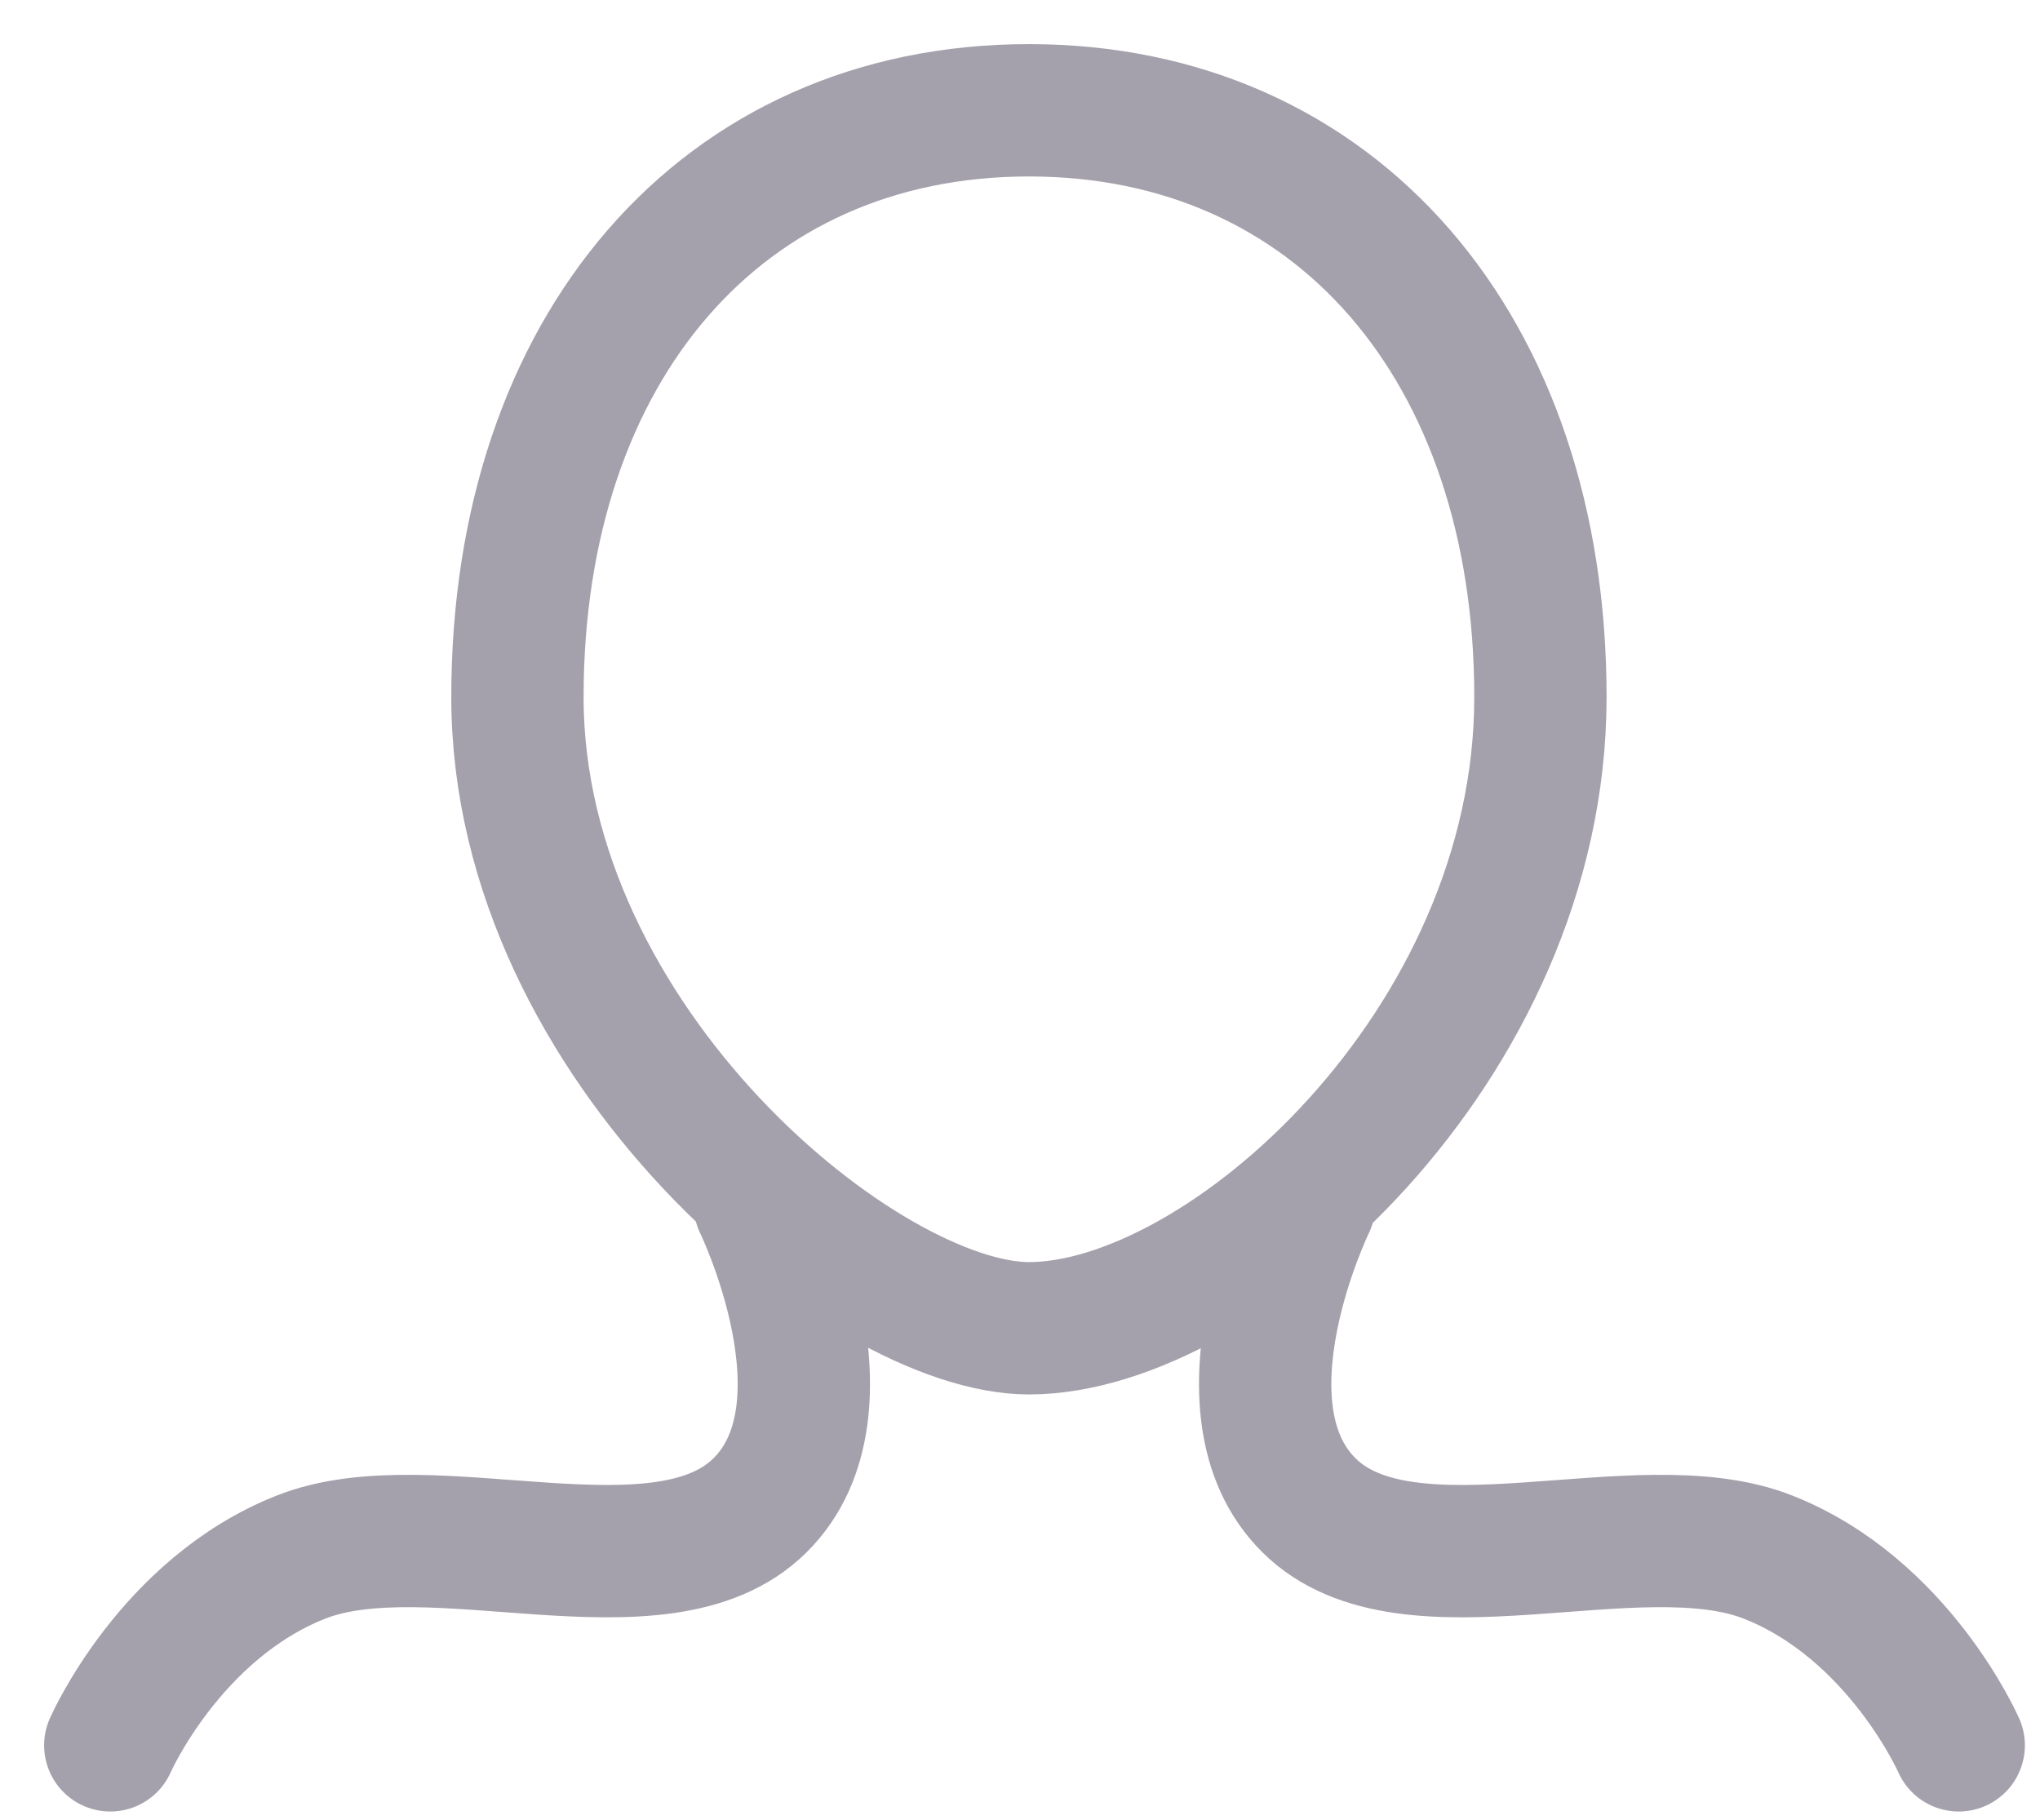
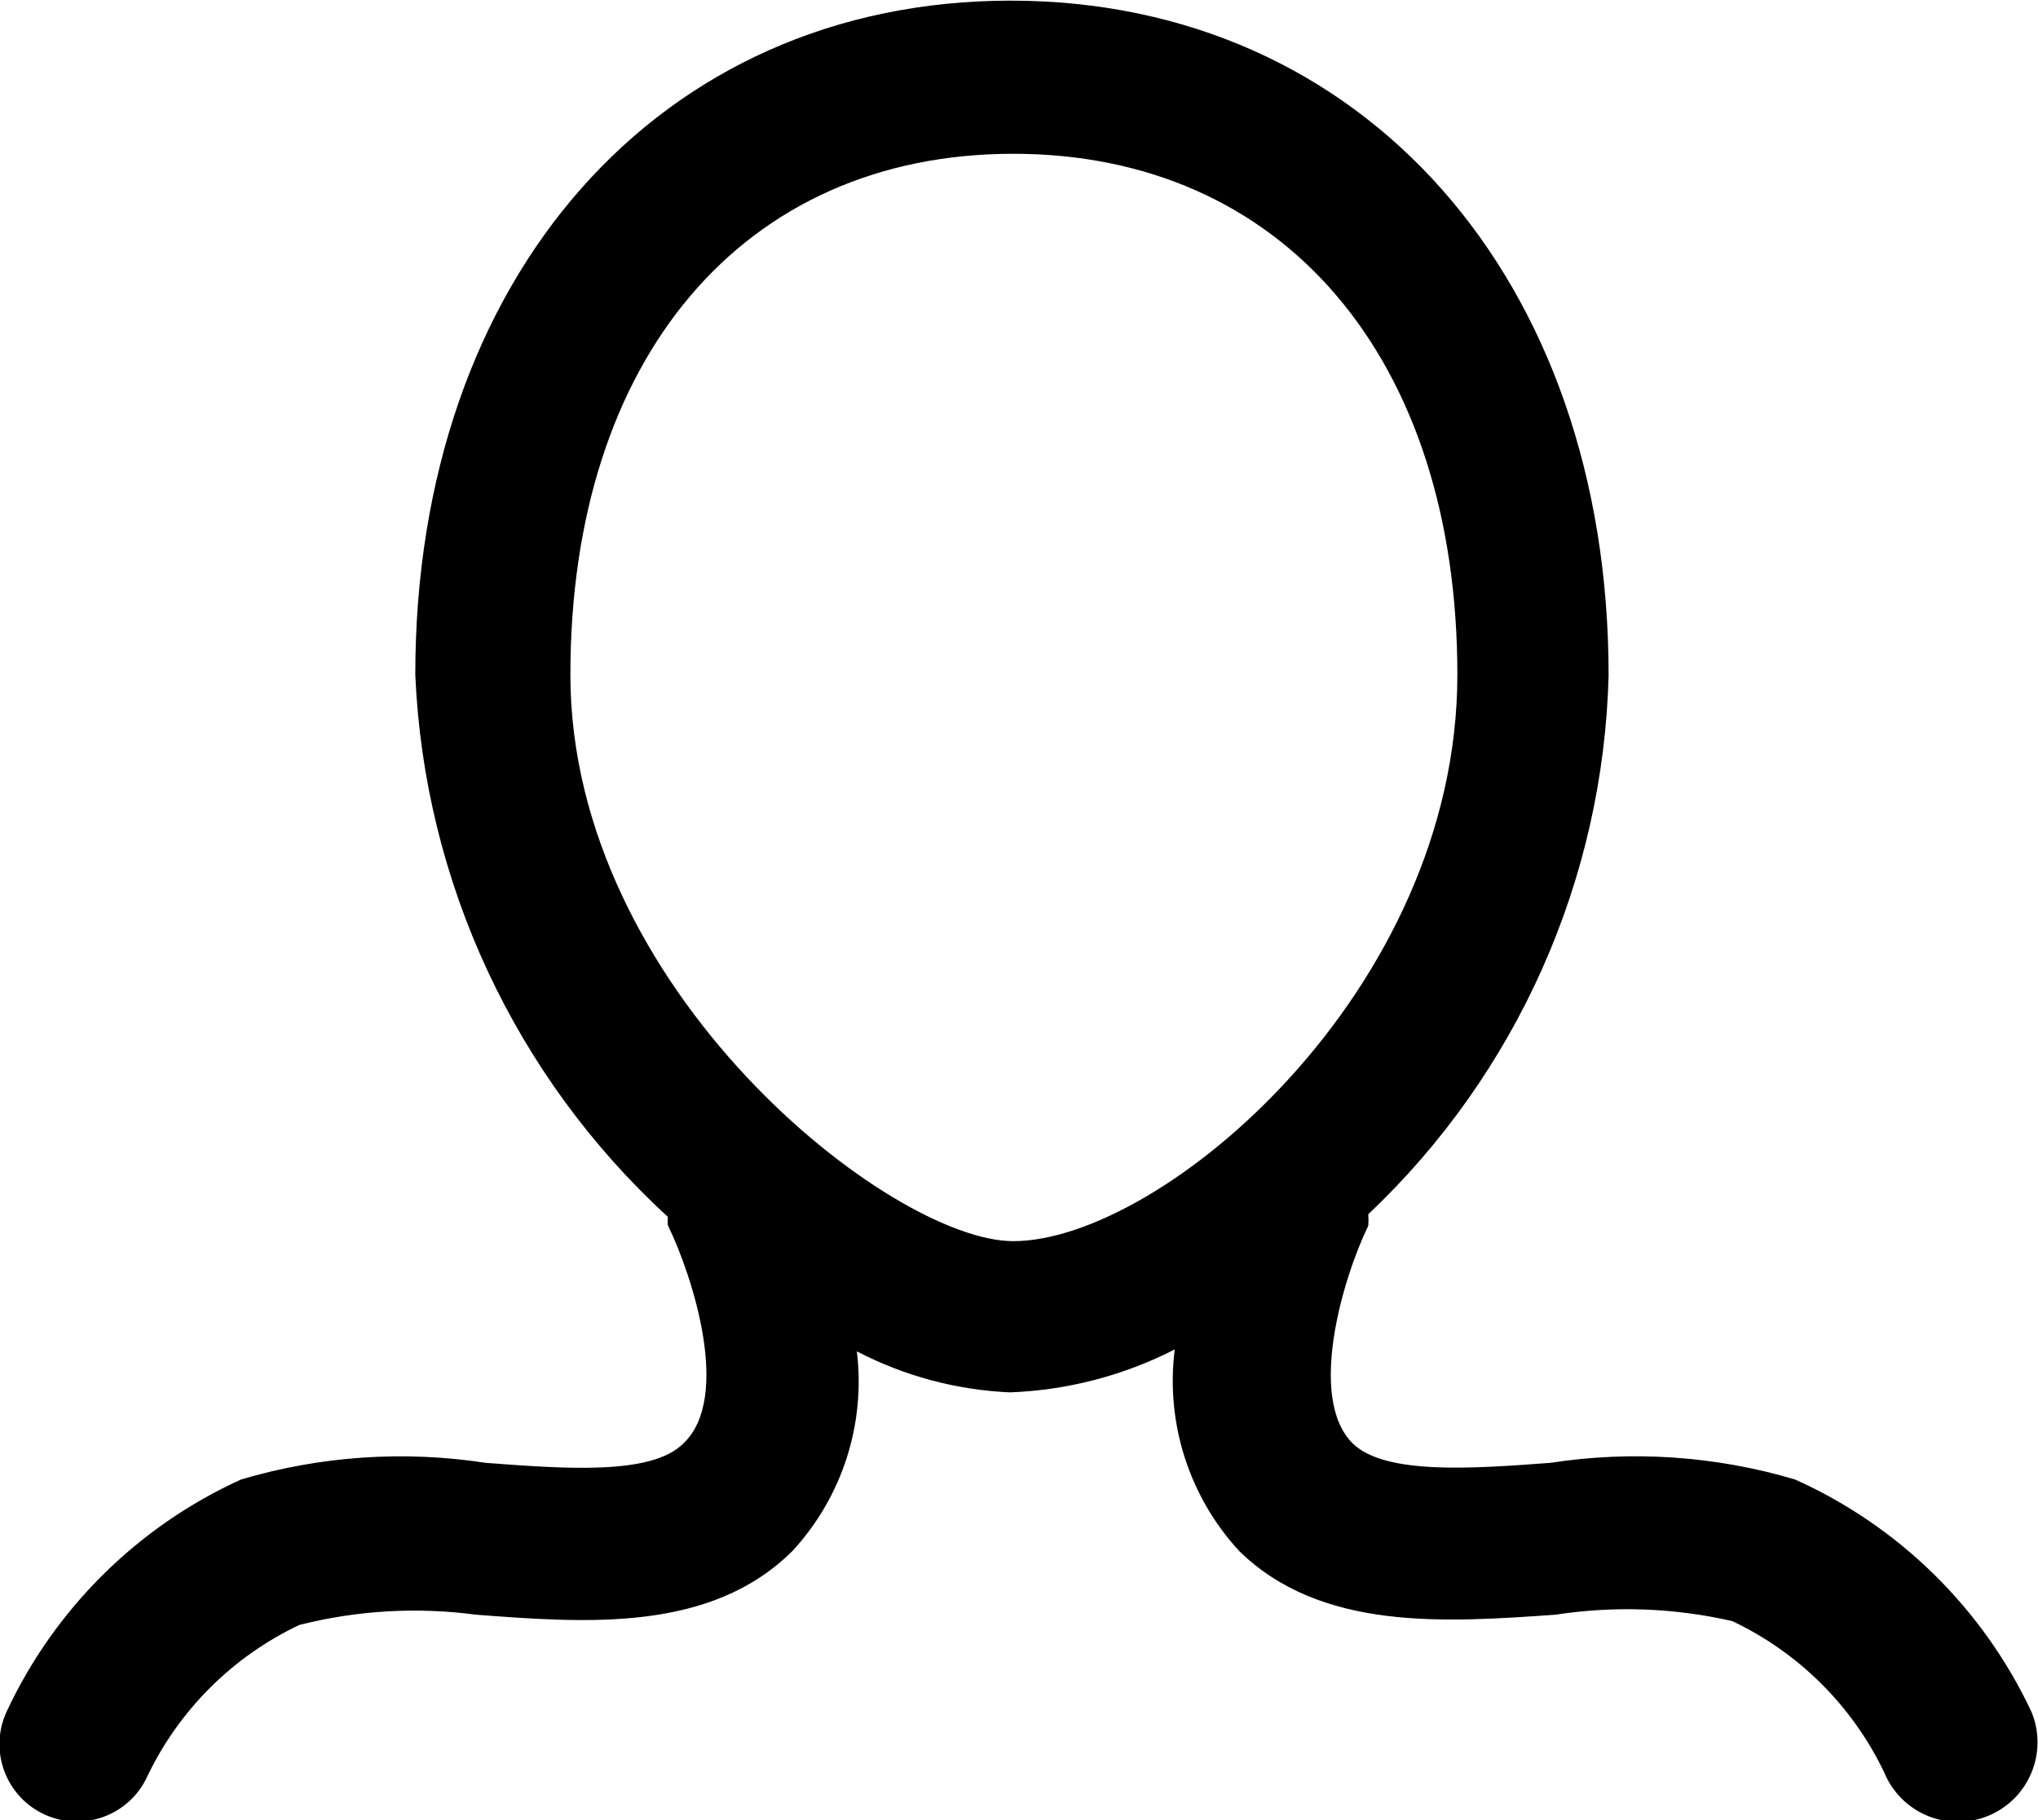
- <svg xmlns="http://www.w3.org/2000/svg" width="37" height="33" viewBox="0 0 37 33">
-   <g fill="none" fill-rule="evenodd" stroke="#A5A1AC" stroke-linejoin="round" stroke-width="2.4">
-     <path stroke-linecap="round" d="M13.782 21.846s1.794 3.682 0 5.454c-1.793 1.773-5.957 0-8.327.938C3.085 29.175 2 31.65 2 31.65M23.744 21.846s-1.794 3.682 0 5.454c1.793 1.773 5.957 0 8.327.938 2.37.937 3.455 3.412 3.455 3.412" />
-     <path d="M27.939 12.642c0 6.321-5.755 11.445-9.277 11.445-2.98 0-9.277-5.124-9.277-11.445C9.385 6.32 13.089 2 18.662 2c5.572 0 9.277 4.32 9.277 10.642z" />
-   </g>
+ <svg xmlns="http://www.w3.org/2000/svg" id="Layer_1" data-name="Layer 1" viewBox="0 0 31.8 28.4">
+   <defs>
+     <style>.cls-1{}</style>
+   </defs>
+   <path class="cls-1" d="M31.8,28.52a7.44,7.44,0,0,0-3.69-3.63,8.72,8.72,0,0,0-3.82-.26c-1.21.09-2.57,0.19-3.08-.3-0.72-.71-0.15-2.6.24-3.4a1.13,1.13,0,0,0,0-.18,12,12,0,0,0,3.75-8.41c0-6.2-3.84-10.53-9.33-10.53S6.58,6.13,6.58,12.33a12.19,12.19,0,0,0,3.94,8.46,1.13,1.13,0,0,0,0,.13c0.39,0.8,1,2.7.24,3.41-0.5.5-1.87,0.39-3.08,0.3a8.75,8.75,0,0,0-3.82.26A7.43,7.43,0,0,0,.2,28.52a1.2,1.2,0,1,0,2.2,1,5,5,0,0,1,2.37-2.36A7.3,7.3,0,0,1,7.53,27c1.72,0.13,3.66.28,4.94-1a3.9,3.9,0,0,0,1-3.11,5.72,5.72,0,0,0,2.39.64,6.15,6.15,0,0,0,2.57-.67,3.92,3.92,0,0,0,1,3.14c1.28,1.26,3.22,1.12,4.94,1a7.34,7.34,0,0,1,2.76.1,5,5,0,0,1,2.37,2.36A1.2,1.2,0,1,0,31.8,28.52ZM9,12.33C9,7.39,11.7,4.2,15.91,4.2s6.93,3.19,6.93,8.13-4.62,8.84-6.93,8.84C14,21.17,9,17.25,9,12.33Z" transform="translate(-0.1 -1.8)" />
</svg>
